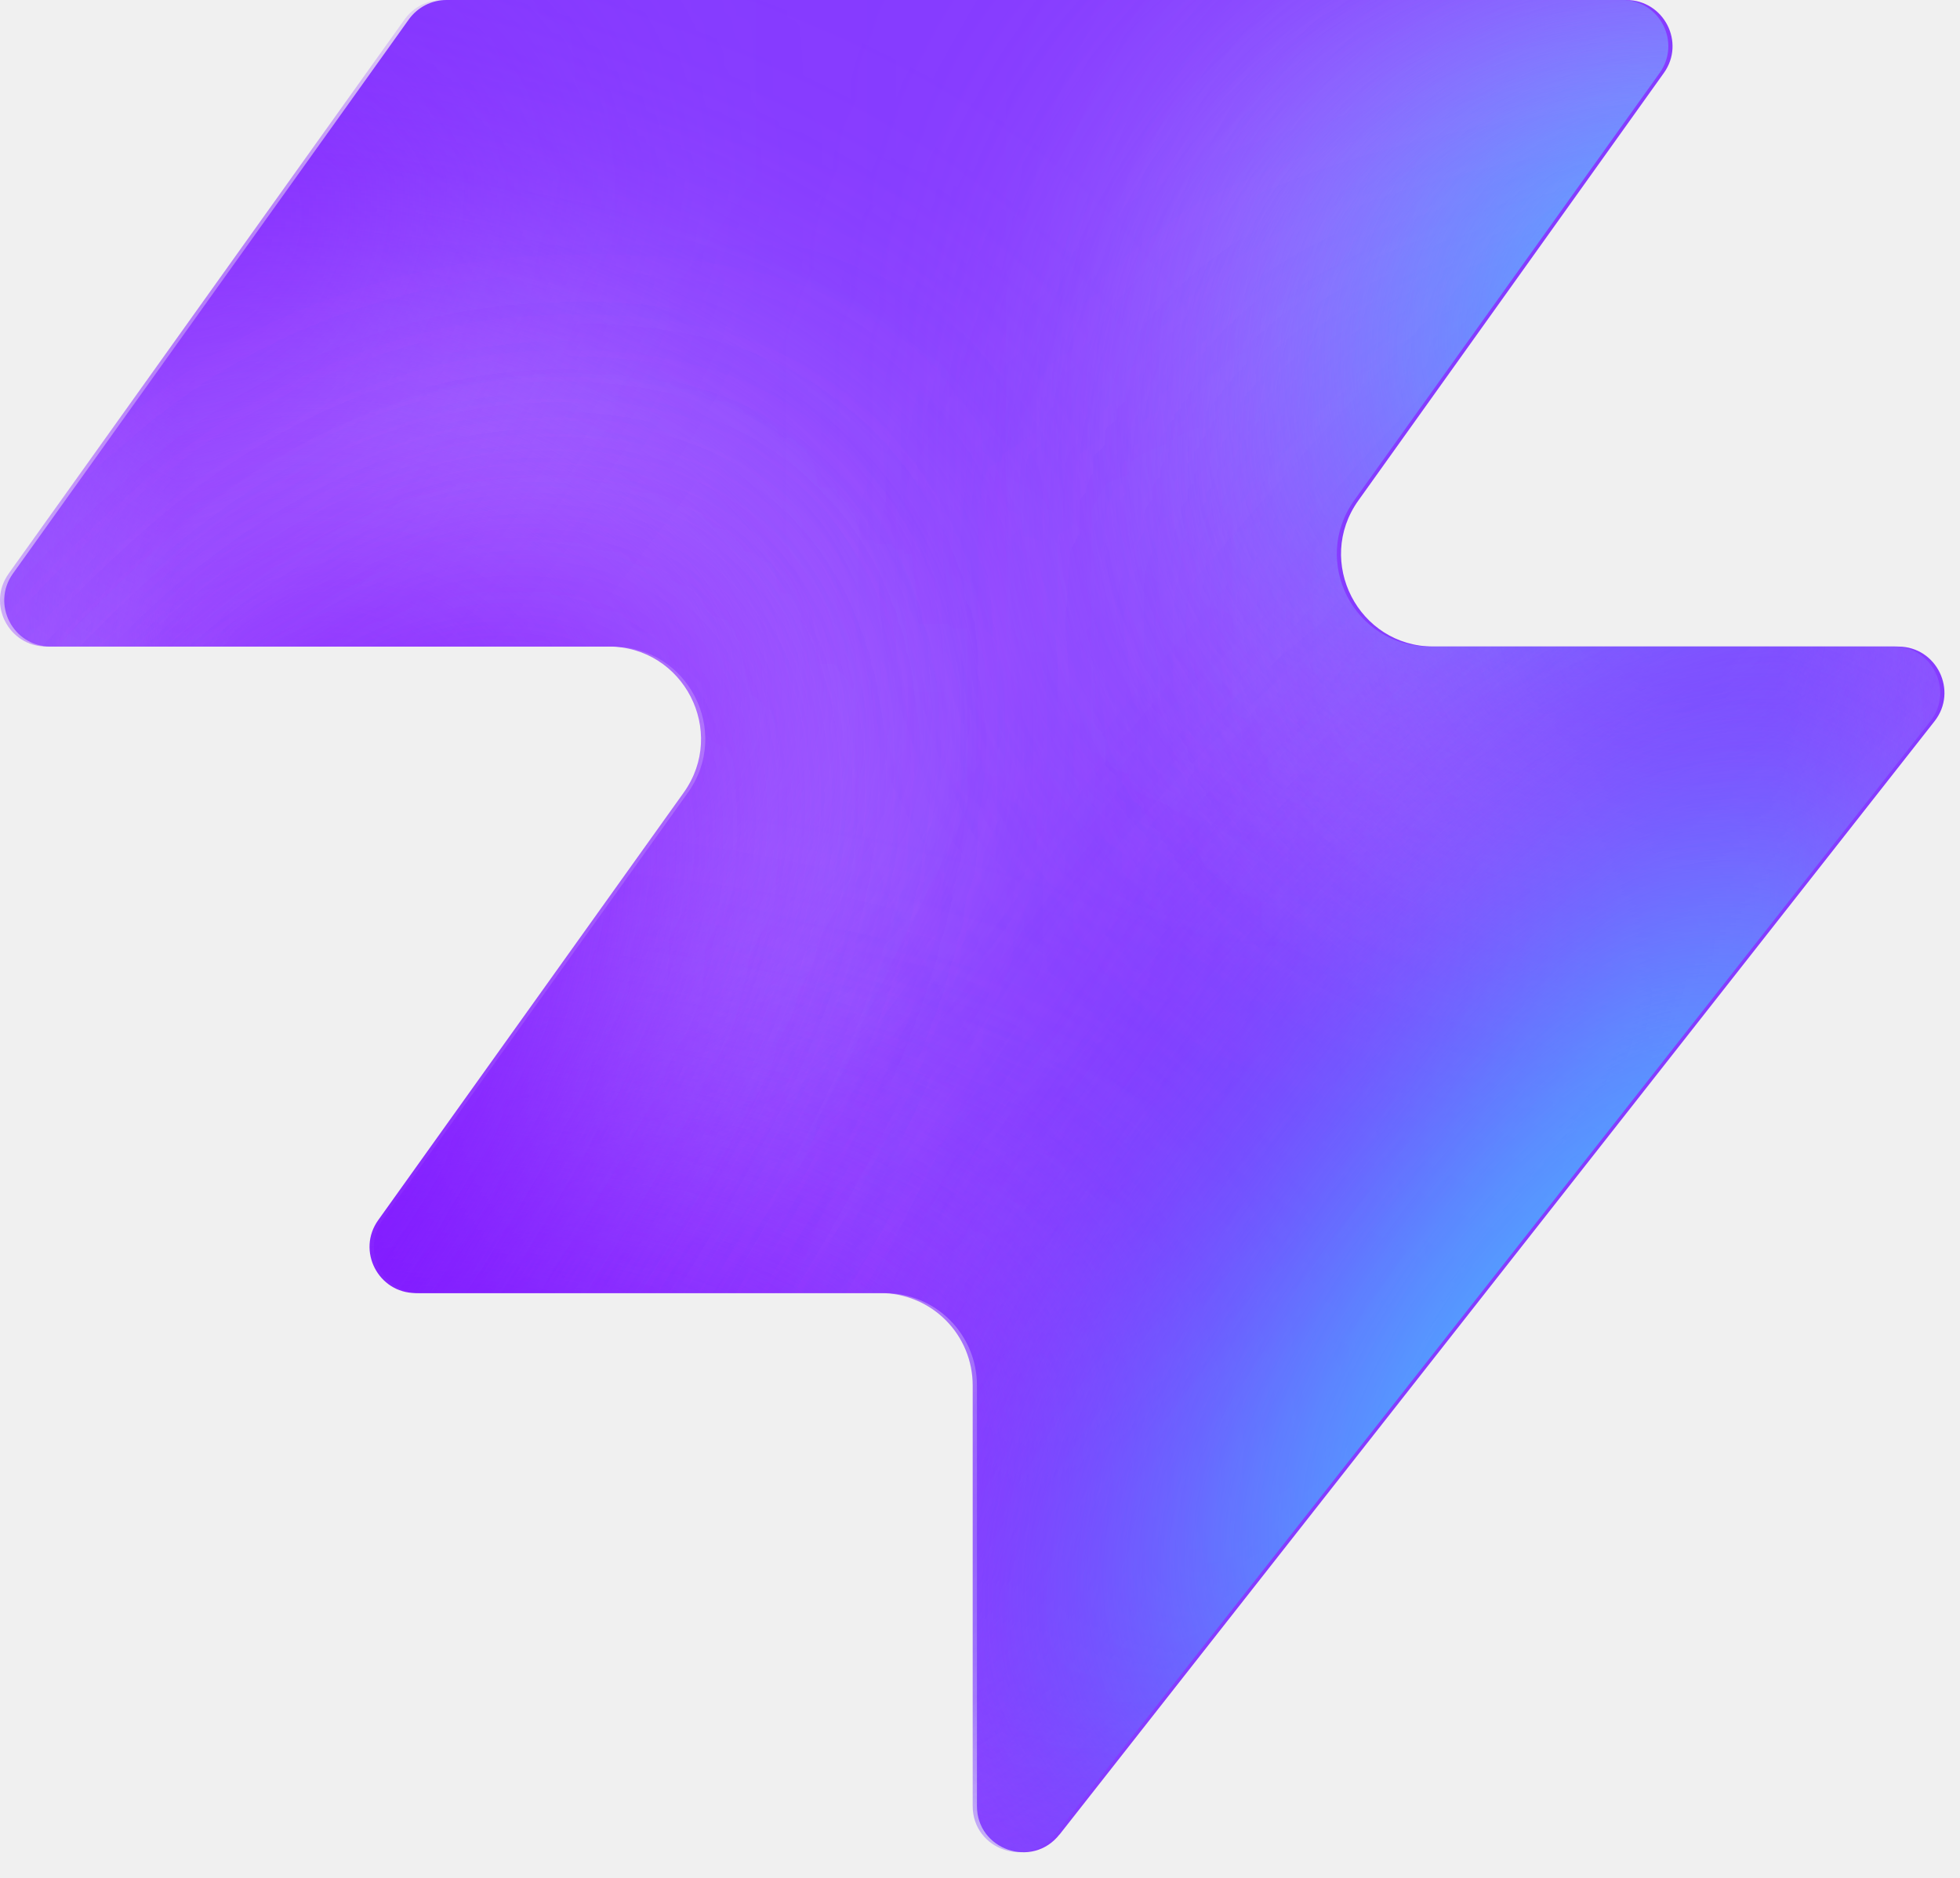
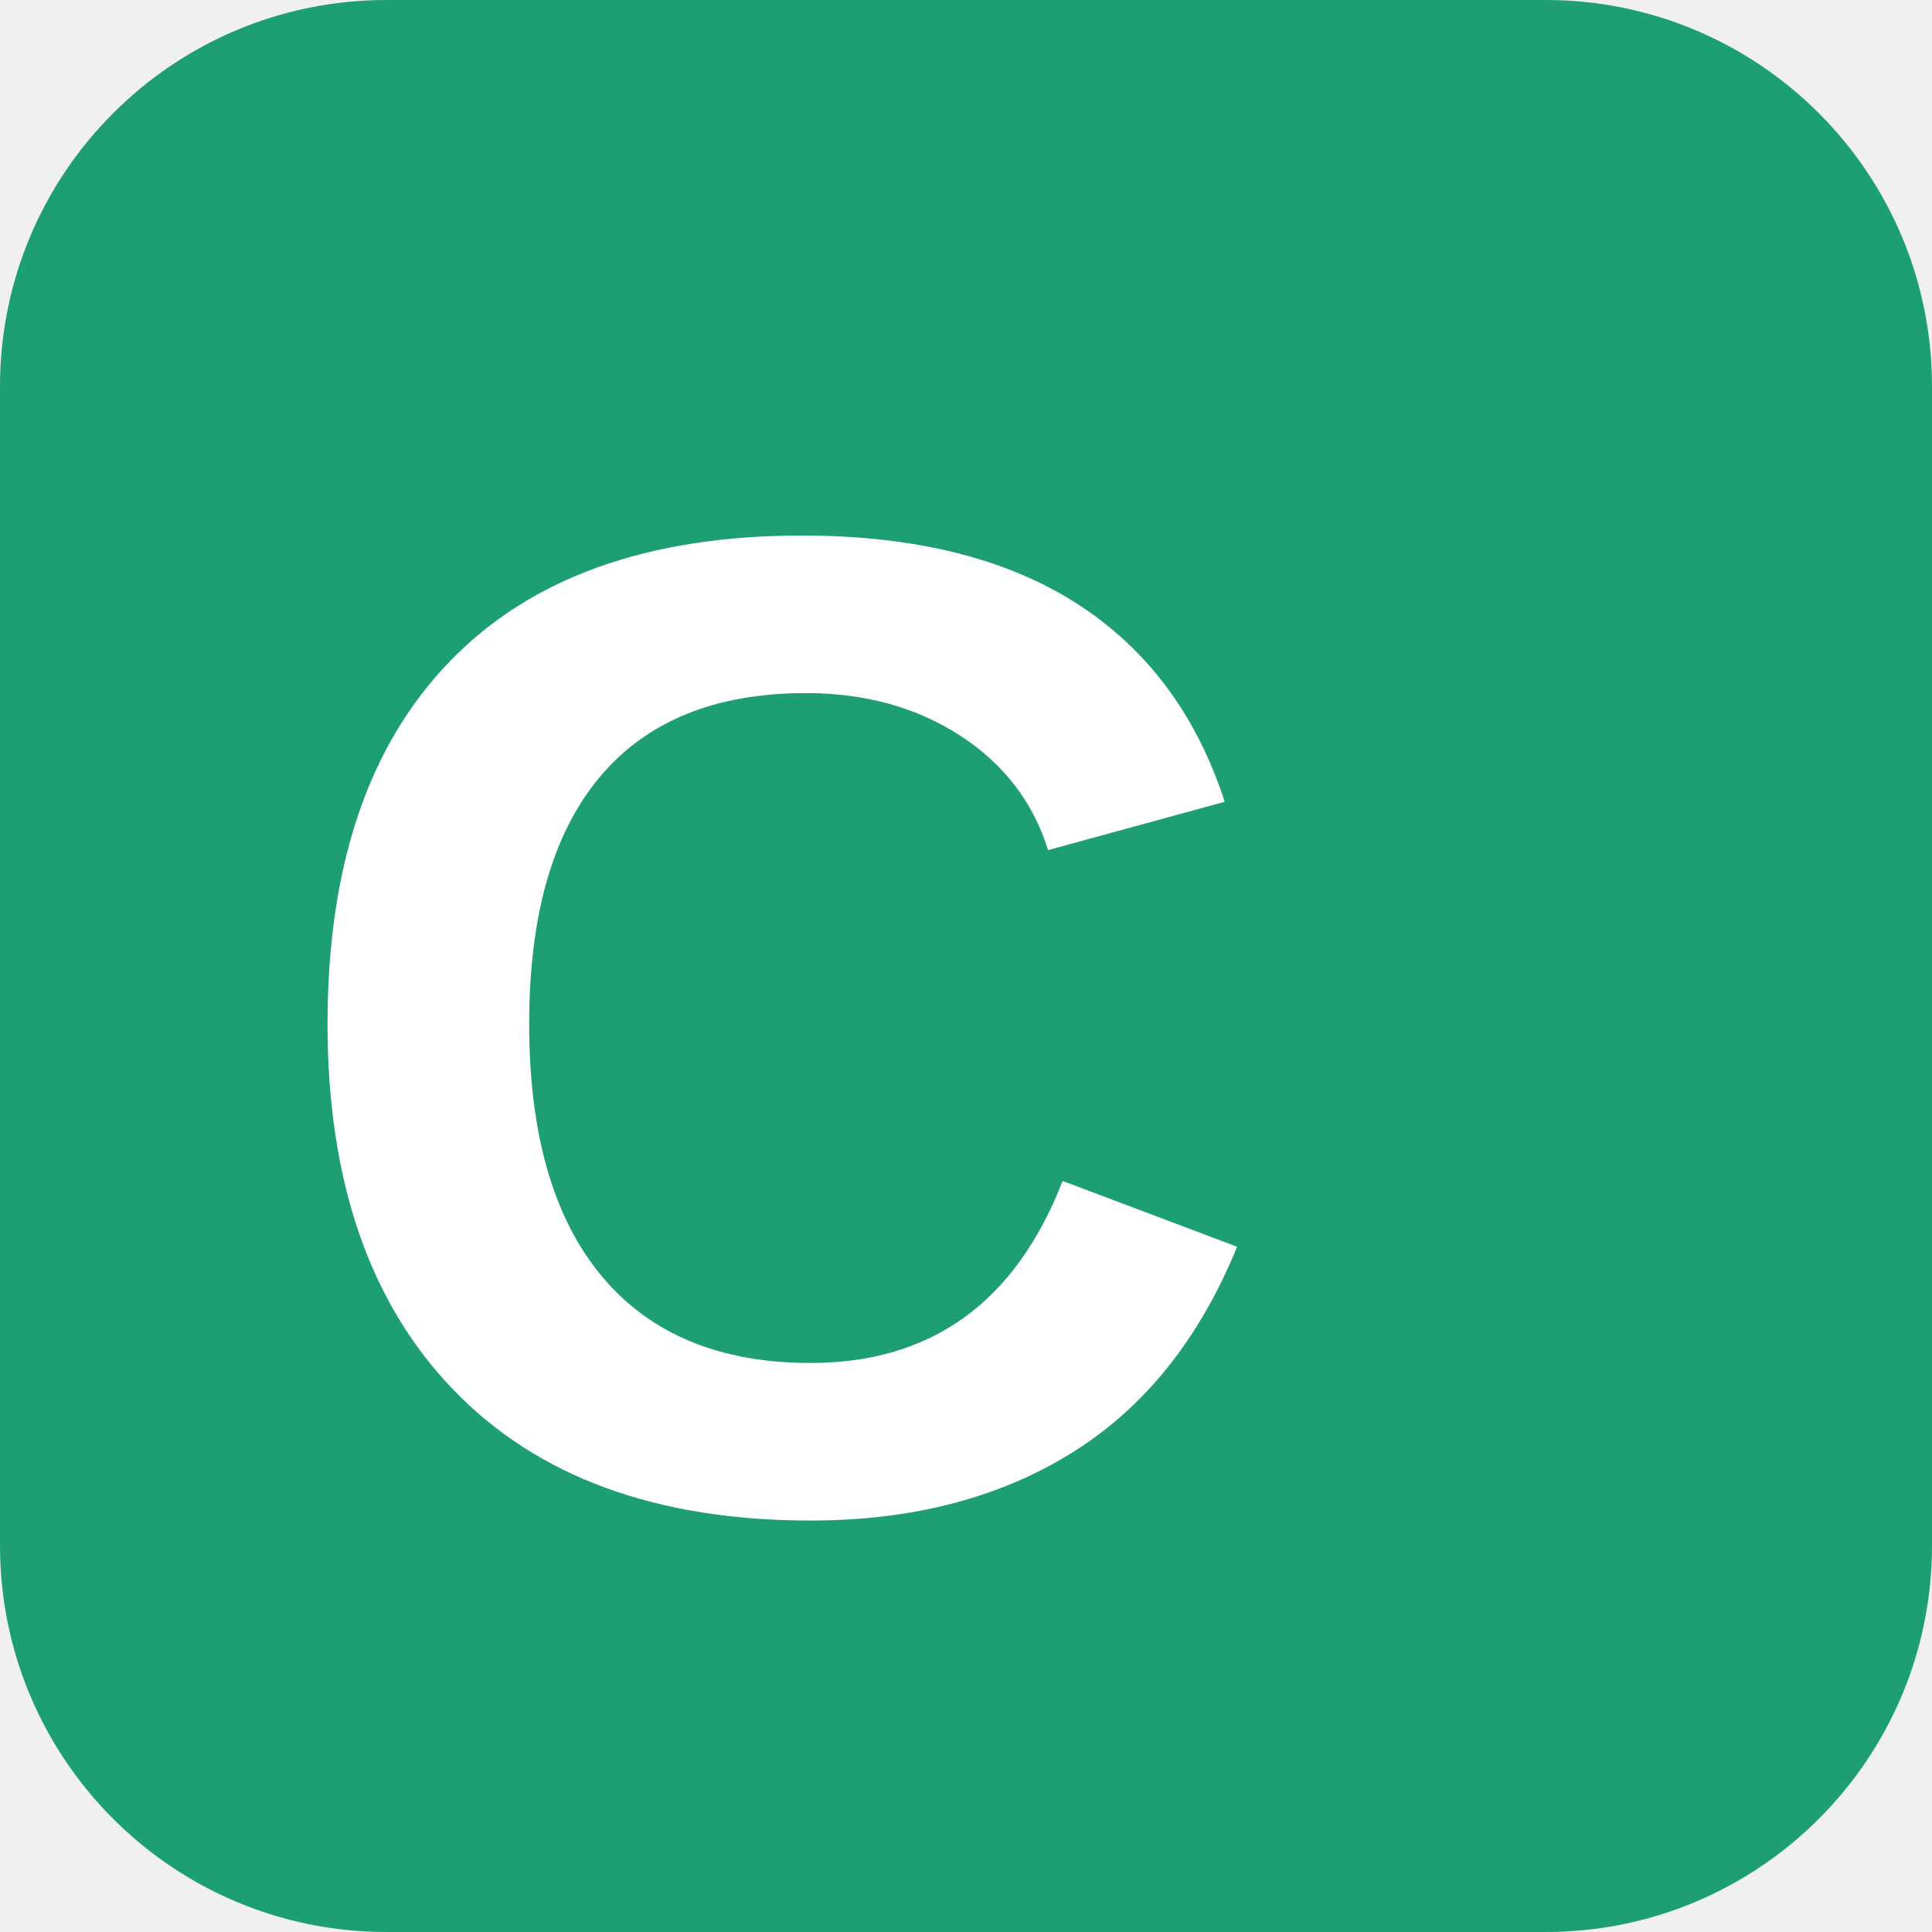
- <svg xmlns="http://www.w3.org/2000/svg" width="48" height="46" fill="none" viewBox="0 0 48 46">
-   <path fill="#863bff" d="M25.946 44.938c-.664.845-2.021.375-2.021-.698V33.937a2.26 2.26 0 0 0-2.262-2.262H10.287c-.92 0-1.456-1.04-.92-1.788l7.48-10.471c1.07-1.497 0-3.578-1.842-3.578H1.237c-.92 0-1.456-1.04-.92-1.788L10.013.474c.214-.297.556-.474.92-.474h28.894c.92 0 1.456 1.04.92 1.788l-7.48 10.471c-1.07 1.498 0 3.579 1.842 3.579h11.377c.943 0 1.473 1.088.89 1.83L25.947 44.94z" style="fill:#863bff;fill:color(display-p3 .525 .23 1);fill-opacity:1" />
-   <mask id="a" width="48" height="46" x="0" y="0" maskUnits="userSpaceOnUse" style="mask-type:alpha">
-     <path fill="#000" d="M25.842 44.938c-.664.844-2.021.375-2.021-.698V33.937a2.26 2.26 0 0 0-2.262-2.262H10.183c-.92 0-1.456-1.04-.92-1.788l7.48-10.471c1.07-1.498 0-3.579-1.842-3.579H1.133c-.92 0-1.456-1.04-.92-1.787L9.91.473c.214-.297.556-.474.92-.474h28.894c.92 0 1.456 1.04.92 1.788l-7.48 10.471c-1.07 1.498 0 3.578 1.842 3.578h11.377c.943 0 1.473 1.088.89 1.832L25.843 44.94z" style="fill:#000;fill-opacity:1" />
-   </mask>
-   <g mask="url(#a)">
-     <g filter="url(#b)">
-       <ellipse cx="5.508" cy="14.704" fill="#ede6ff" rx="5.508" ry="14.704" style="fill:#ede6ff;fill:color(display-p3 .927 .903 1);fill-opacity:1" transform="matrix(.00324 1 1 -.00324 -4.47 31.516)" />
-     </g>
-     <g filter="url(#c)">
-       <ellipse cx="10.399" cy="29.851" fill="#ede6ff" rx="10.399" ry="29.851" style="fill:#ede6ff;fill:color(display-p3 .927 .903 1);fill-opacity:1" transform="matrix(.00324 1 1 -.00324 -39.328 7.883)" />
-     </g>
-     <g filter="url(#d)">
-       <ellipse cx="5.508" cy="30.487" fill="#7e14ff" rx="5.508" ry="30.487" style="fill:#7e14ff;fill:color(display-p3 .492 .077 1);fill-opacity:1" transform="rotate(89.814 -25.913 -14.639)scale(1 -1)" />
-     </g>
-     <g filter="url(#e)">
-       <ellipse cx="5.508" cy="30.599" fill="#7e14ff" rx="5.508" ry="30.599" style="fill:#7e14ff;fill:color(display-p3 .492 .077 1);fill-opacity:1" transform="rotate(89.814 -32.644 -3.334)scale(1 -1)" />
-     </g>
-     <g filter="url(#f)">
-       <ellipse cx="5.508" cy="30.599" fill="#7e14ff" rx="5.508" ry="30.599" style="fill:#7e14ff;fill:color(display-p3 .492 .077 1);fill-opacity:1" transform="matrix(.00324 1 1 -.00324 -34.34 30.47)" />
-     </g>
-     <g filter="url(#g)">
-       <ellipse cx="14.072" cy="22.078" fill="#ede6ff" rx="14.072" ry="22.078" style="fill:#ede6ff;fill:color(display-p3 .927 .903 1);fill-opacity:1" transform="rotate(93.35 24.506 48.493)scale(-1 1)" />
-     </g>
-     <g filter="url(#h)">
-       <ellipse cx="3.47" cy="21.501" fill="#7e14ff" rx="3.47" ry="21.501" style="fill:#7e14ff;fill:color(display-p3 .492 .077 1);fill-opacity:1" transform="rotate(89.009 28.708 47.59)scale(-1 1)" />
-     </g>
-     <g filter="url(#i)">
-       <ellipse cx="3.47" cy="21.501" fill="#7e14ff" rx="3.47" ry="21.501" style="fill:#7e14ff;fill:color(display-p3 .492 .077 1);fill-opacity:1" transform="rotate(89.009 28.708 47.59)scale(-1 1)" />
-     </g>
-     <g filter="url(#j)">
-       <ellipse cx=".387" cy="8.972" fill="#7e14ff" rx="4.407" ry="29.108" style="fill:#7e14ff;fill:color(display-p3 .492 .077 1);fill-opacity:1" transform="rotate(39.51 .387 8.972)" />
-     </g>
-     <g filter="url(#k)">
-       <ellipse cx="47.523" cy="-6.092" fill="#7e14ff" rx="4.407" ry="29.108" style="fill:#7e14ff;fill:color(display-p3 .492 .077 1);fill-opacity:1" transform="rotate(37.892 47.523 -6.092)" />
-     </g>
-     <g filter="url(#l)">
-       <ellipse cx="41.412" cy="6.333" fill="#47bfff" rx="5.971" ry="9.665" style="fill:#47bfff;fill:color(display-p3 .28 .748 1);fill-opacity:1" transform="rotate(37.892 41.412 6.333)" />
-     </g>
-     <g filter="url(#m)">
-       <ellipse cx="-1.879" cy="38.332" fill="#7e14ff" rx="4.407" ry="29.108" style="fill:#7e14ff;fill:color(display-p3 .492 .077 1);fill-opacity:1" transform="rotate(37.892 -1.88 38.332)" />
-     </g>
-     <g filter="url(#n)">
-       <ellipse cx="-1.879" cy="38.332" fill="#7e14ff" rx="4.407" ry="29.108" style="fill:#7e14ff;fill:color(display-p3 .492 .077 1);fill-opacity:1" transform="rotate(37.892 -1.88 38.332)" />
-     </g>
-     <g filter="url(#o)">
-       <ellipse cx="35.651" cy="29.907" fill="#7e14ff" rx="4.407" ry="29.108" style="fill:#7e14ff;fill:color(display-p3 .492 .077 1);fill-opacity:1" transform="rotate(37.892 35.651 29.907)" />
-     </g>
-     <g filter="url(#p)">
-       <ellipse cx="38.418" cy="32.4" fill="#47bfff" rx="5.971" ry="15.297" style="fill:#47bfff;fill:color(display-p3 .28 .748 1);fill-opacity:1" transform="rotate(37.892 38.418 32.4)" />
-     </g>
-   </g>
-   <defs>
-     <filter id="b" width="60.045" height="41.654" x="-19.77" y="16.149" color-interpolation-filters="sRGB" filterUnits="userSpaceOnUse">
-       <feFlood flood-opacity="0" result="BackgroundImageFix" />
-       <feBlend in="SourceGraphic" in2="BackgroundImageFix" result="shape" />
-       <feGaussianBlur result="effect1_foregroundBlur_2002_17158" stdDeviation="7.659" />
-     </filter>
-     <filter id="c" width="90.34" height="51.437" x="-54.613" y="-7.533" color-interpolation-filters="sRGB" filterUnits="userSpaceOnUse">
-       <feFlood flood-opacity="0" result="BackgroundImageFix" />
-       <feBlend in="SourceGraphic" in2="BackgroundImageFix" result="shape" />
-       <feGaussianBlur result="effect1_foregroundBlur_2002_17158" stdDeviation="7.659" />
-     </filter>
-     <filter id="d" width="79.355" height="29.4" x="-49.64" y="2.03" color-interpolation-filters="sRGB" filterUnits="userSpaceOnUse">
-       <feFlood flood-opacity="0" result="BackgroundImageFix" />
-       <feBlend in="SourceGraphic" in2="BackgroundImageFix" result="shape" />
-       <feGaussianBlur result="effect1_foregroundBlur_2002_17158" stdDeviation="4.596" />
-     </filter>
-     <filter id="e" width="79.579" height="29.4" x="-45.045" y="20.029" color-interpolation-filters="sRGB" filterUnits="userSpaceOnUse">
-       <feFlood flood-opacity="0" result="BackgroundImageFix" />
-       <feBlend in="SourceGraphic" in2="BackgroundImageFix" result="shape" />
-       <feGaussianBlur result="effect1_foregroundBlur_2002_17158" stdDeviation="4.596" />
-     </filter>
-     <filter id="f" width="79.579" height="29.4" x="-43.513" y="21.178" color-interpolation-filters="sRGB" filterUnits="userSpaceOnUse">
-       <feFlood flood-opacity="0" result="BackgroundImageFix" />
-       <feBlend in="SourceGraphic" in2="BackgroundImageFix" result="shape" />
-       <feGaussianBlur result="effect1_foregroundBlur_2002_17158" stdDeviation="4.596" />
-     </filter>
-     <filter id="g" width="74.749" height="58.852" x="15.756" y="-17.901" color-interpolation-filters="sRGB" filterUnits="userSpaceOnUse">
-       <feFlood flood-opacity="0" result="BackgroundImageFix" />
-       <feBlend in="SourceGraphic" in2="BackgroundImageFix" result="shape" />
-       <feGaussianBlur result="effect1_foregroundBlur_2002_17158" stdDeviation="7.659" />
-     </filter>
-     <filter id="h" width="61.377" height="25.362" x="23.548" y="2.284" color-interpolation-filters="sRGB" filterUnits="userSpaceOnUse">
-       <feFlood flood-opacity="0" result="BackgroundImageFix" />
-       <feBlend in="SourceGraphic" in2="BackgroundImageFix" result="shape" />
-       <feGaussianBlur result="effect1_foregroundBlur_2002_17158" stdDeviation="4.596" />
-     </filter>
-     <filter id="i" width="61.377" height="25.362" x="23.548" y="2.284" color-interpolation-filters="sRGB" filterUnits="userSpaceOnUse">
-       <feFlood flood-opacity="0" result="BackgroundImageFix" />
-       <feBlend in="SourceGraphic" in2="BackgroundImageFix" result="shape" />
-       <feGaussianBlur result="effect1_foregroundBlur_2002_17158" stdDeviation="4.596" />
-     </filter>
-     <filter id="j" width="56.045" height="63.649" x="-27.636" y="-22.853" color-interpolation-filters="sRGB" filterUnits="userSpaceOnUse">
-       <feFlood flood-opacity="0" result="BackgroundImageFix" />
-       <feBlend in="SourceGraphic" in2="BackgroundImageFix" result="shape" />
-       <feGaussianBlur result="effect1_foregroundBlur_2002_17158" stdDeviation="4.596" />
-     </filter>
-     <filter id="k" width="54.814" height="64.646" x="20.116" y="-38.415" color-interpolation-filters="sRGB" filterUnits="userSpaceOnUse">
-       <feFlood flood-opacity="0" result="BackgroundImageFix" />
-       <feBlend in="SourceGraphic" in2="BackgroundImageFix" result="shape" />
-       <feGaussianBlur result="effect1_foregroundBlur_2002_17158" stdDeviation="4.596" />
-     </filter>
-     <filter id="l" width="33.541" height="35.313" x="24.641" y="-11.323" color-interpolation-filters="sRGB" filterUnits="userSpaceOnUse">
-       <feFlood flood-opacity="0" result="BackgroundImageFix" />
-       <feBlend in="SourceGraphic" in2="BackgroundImageFix" result="shape" />
-       <feGaussianBlur result="effect1_foregroundBlur_2002_17158" stdDeviation="4.596" />
-     </filter>
-     <filter id="m" width="54.814" height="64.646" x="-29.286" y="6.009" color-interpolation-filters="sRGB" filterUnits="userSpaceOnUse">
-       <feFlood flood-opacity="0" result="BackgroundImageFix" />
-       <feBlend in="SourceGraphic" in2="BackgroundImageFix" result="shape" />
-       <feGaussianBlur result="effect1_foregroundBlur_2002_17158" stdDeviation="4.596" />
-     </filter>
-     <filter id="n" width="54.814" height="64.646" x="-29.286" y="6.009" color-interpolation-filters="sRGB" filterUnits="userSpaceOnUse">
-       <feFlood flood-opacity="0" result="BackgroundImageFix" />
-       <feBlend in="SourceGraphic" in2="BackgroundImageFix" result="shape" />
-       <feGaussianBlur result="effect1_foregroundBlur_2002_17158" stdDeviation="4.596" />
-     </filter>
-     <filter id="o" width="54.814" height="64.646" x="8.244" y="-2.416" color-interpolation-filters="sRGB" filterUnits="userSpaceOnUse">
-       <feFlood flood-opacity="0" result="BackgroundImageFix" />
-       <feBlend in="SourceGraphic" in2="BackgroundImageFix" result="shape" />
-       <feGaussianBlur result="effect1_foregroundBlur_2002_17158" stdDeviation="4.596" />
-     </filter>
-     <filter id="p" width="39.409" height="43.623" x="18.713" y="10.588" color-interpolation-filters="sRGB" filterUnits="userSpaceOnUse">
-       <feFlood flood-opacity="0" result="BackgroundImageFix" />
-       <feBlend in="SourceGraphic" in2="BackgroundImageFix" result="shape" />
-       <feGaussianBlur result="effect1_foregroundBlur_2002_17158" stdDeviation="4.596" />
-     </filter>
-   </defs>
+ <svg xmlns="http://www.w3.org/2000/svg" viewBox="0 0 100 100">
+   <rect width="100" height="100" rx="20" fill="#1D9E75" />
+   <text y="78" font-size="72" x="14" fill="white" font-family="Arial,sans-serif" font-weight="bold">C</text>
</svg>
